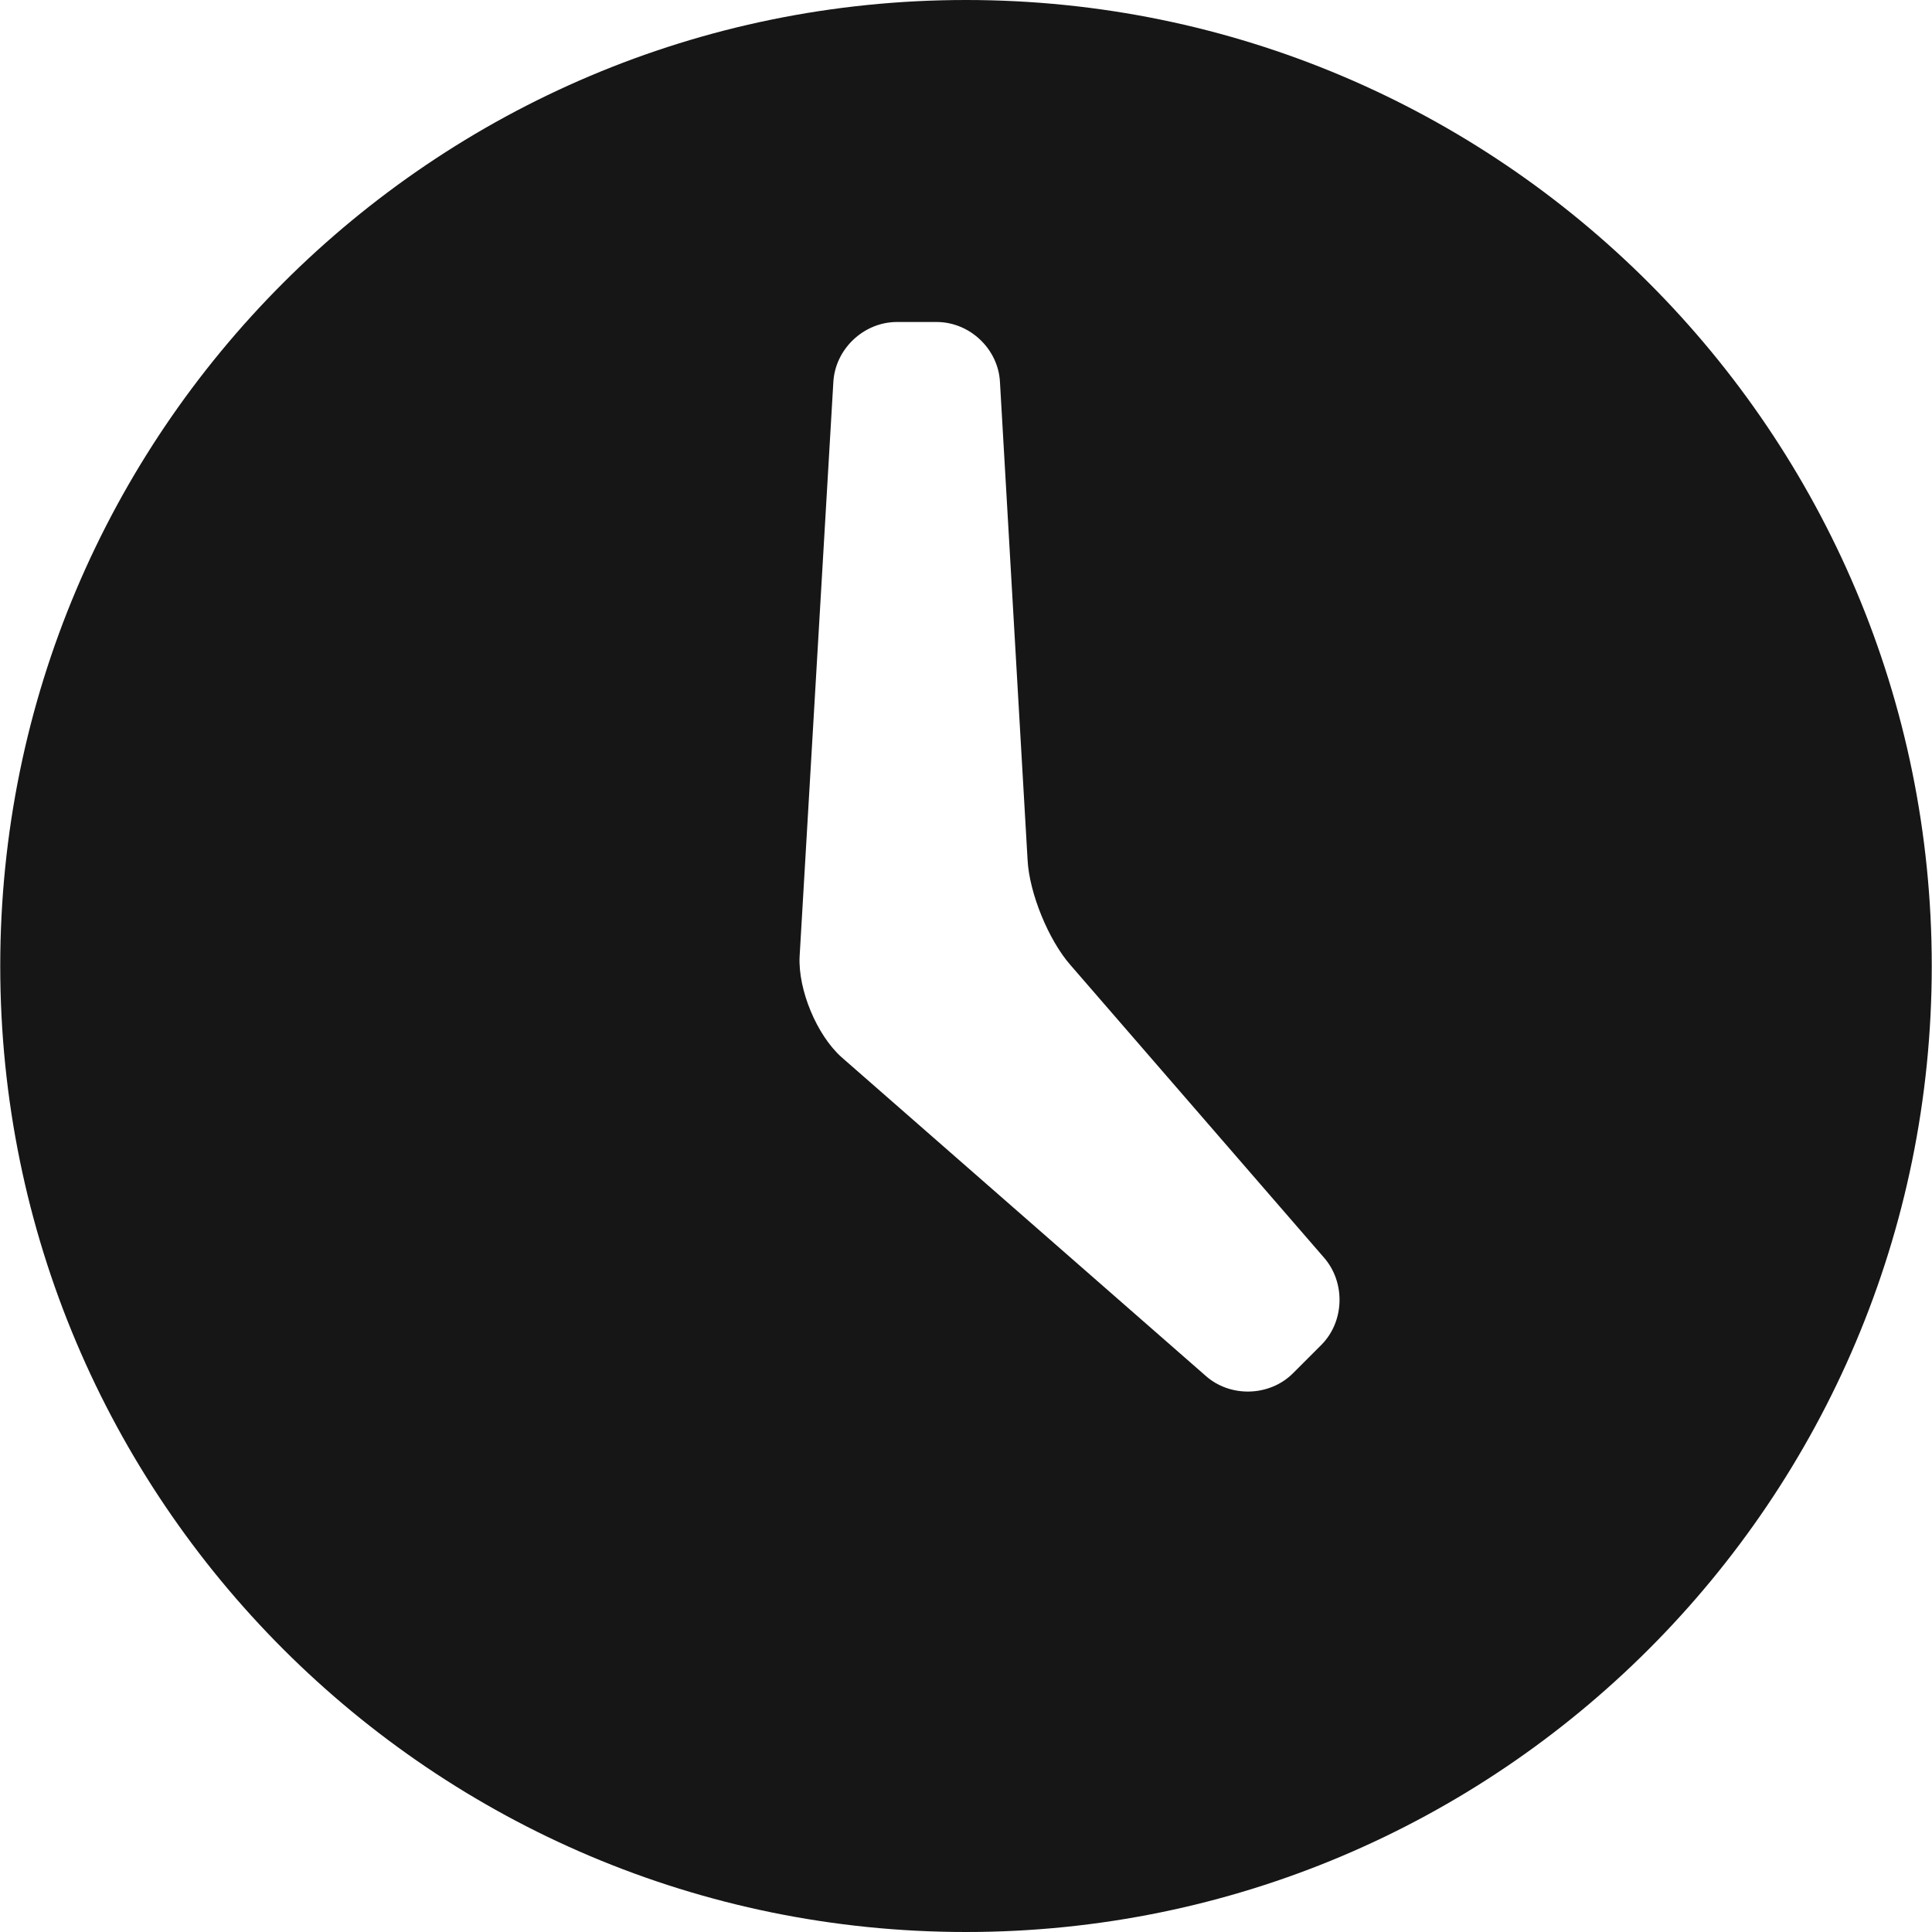
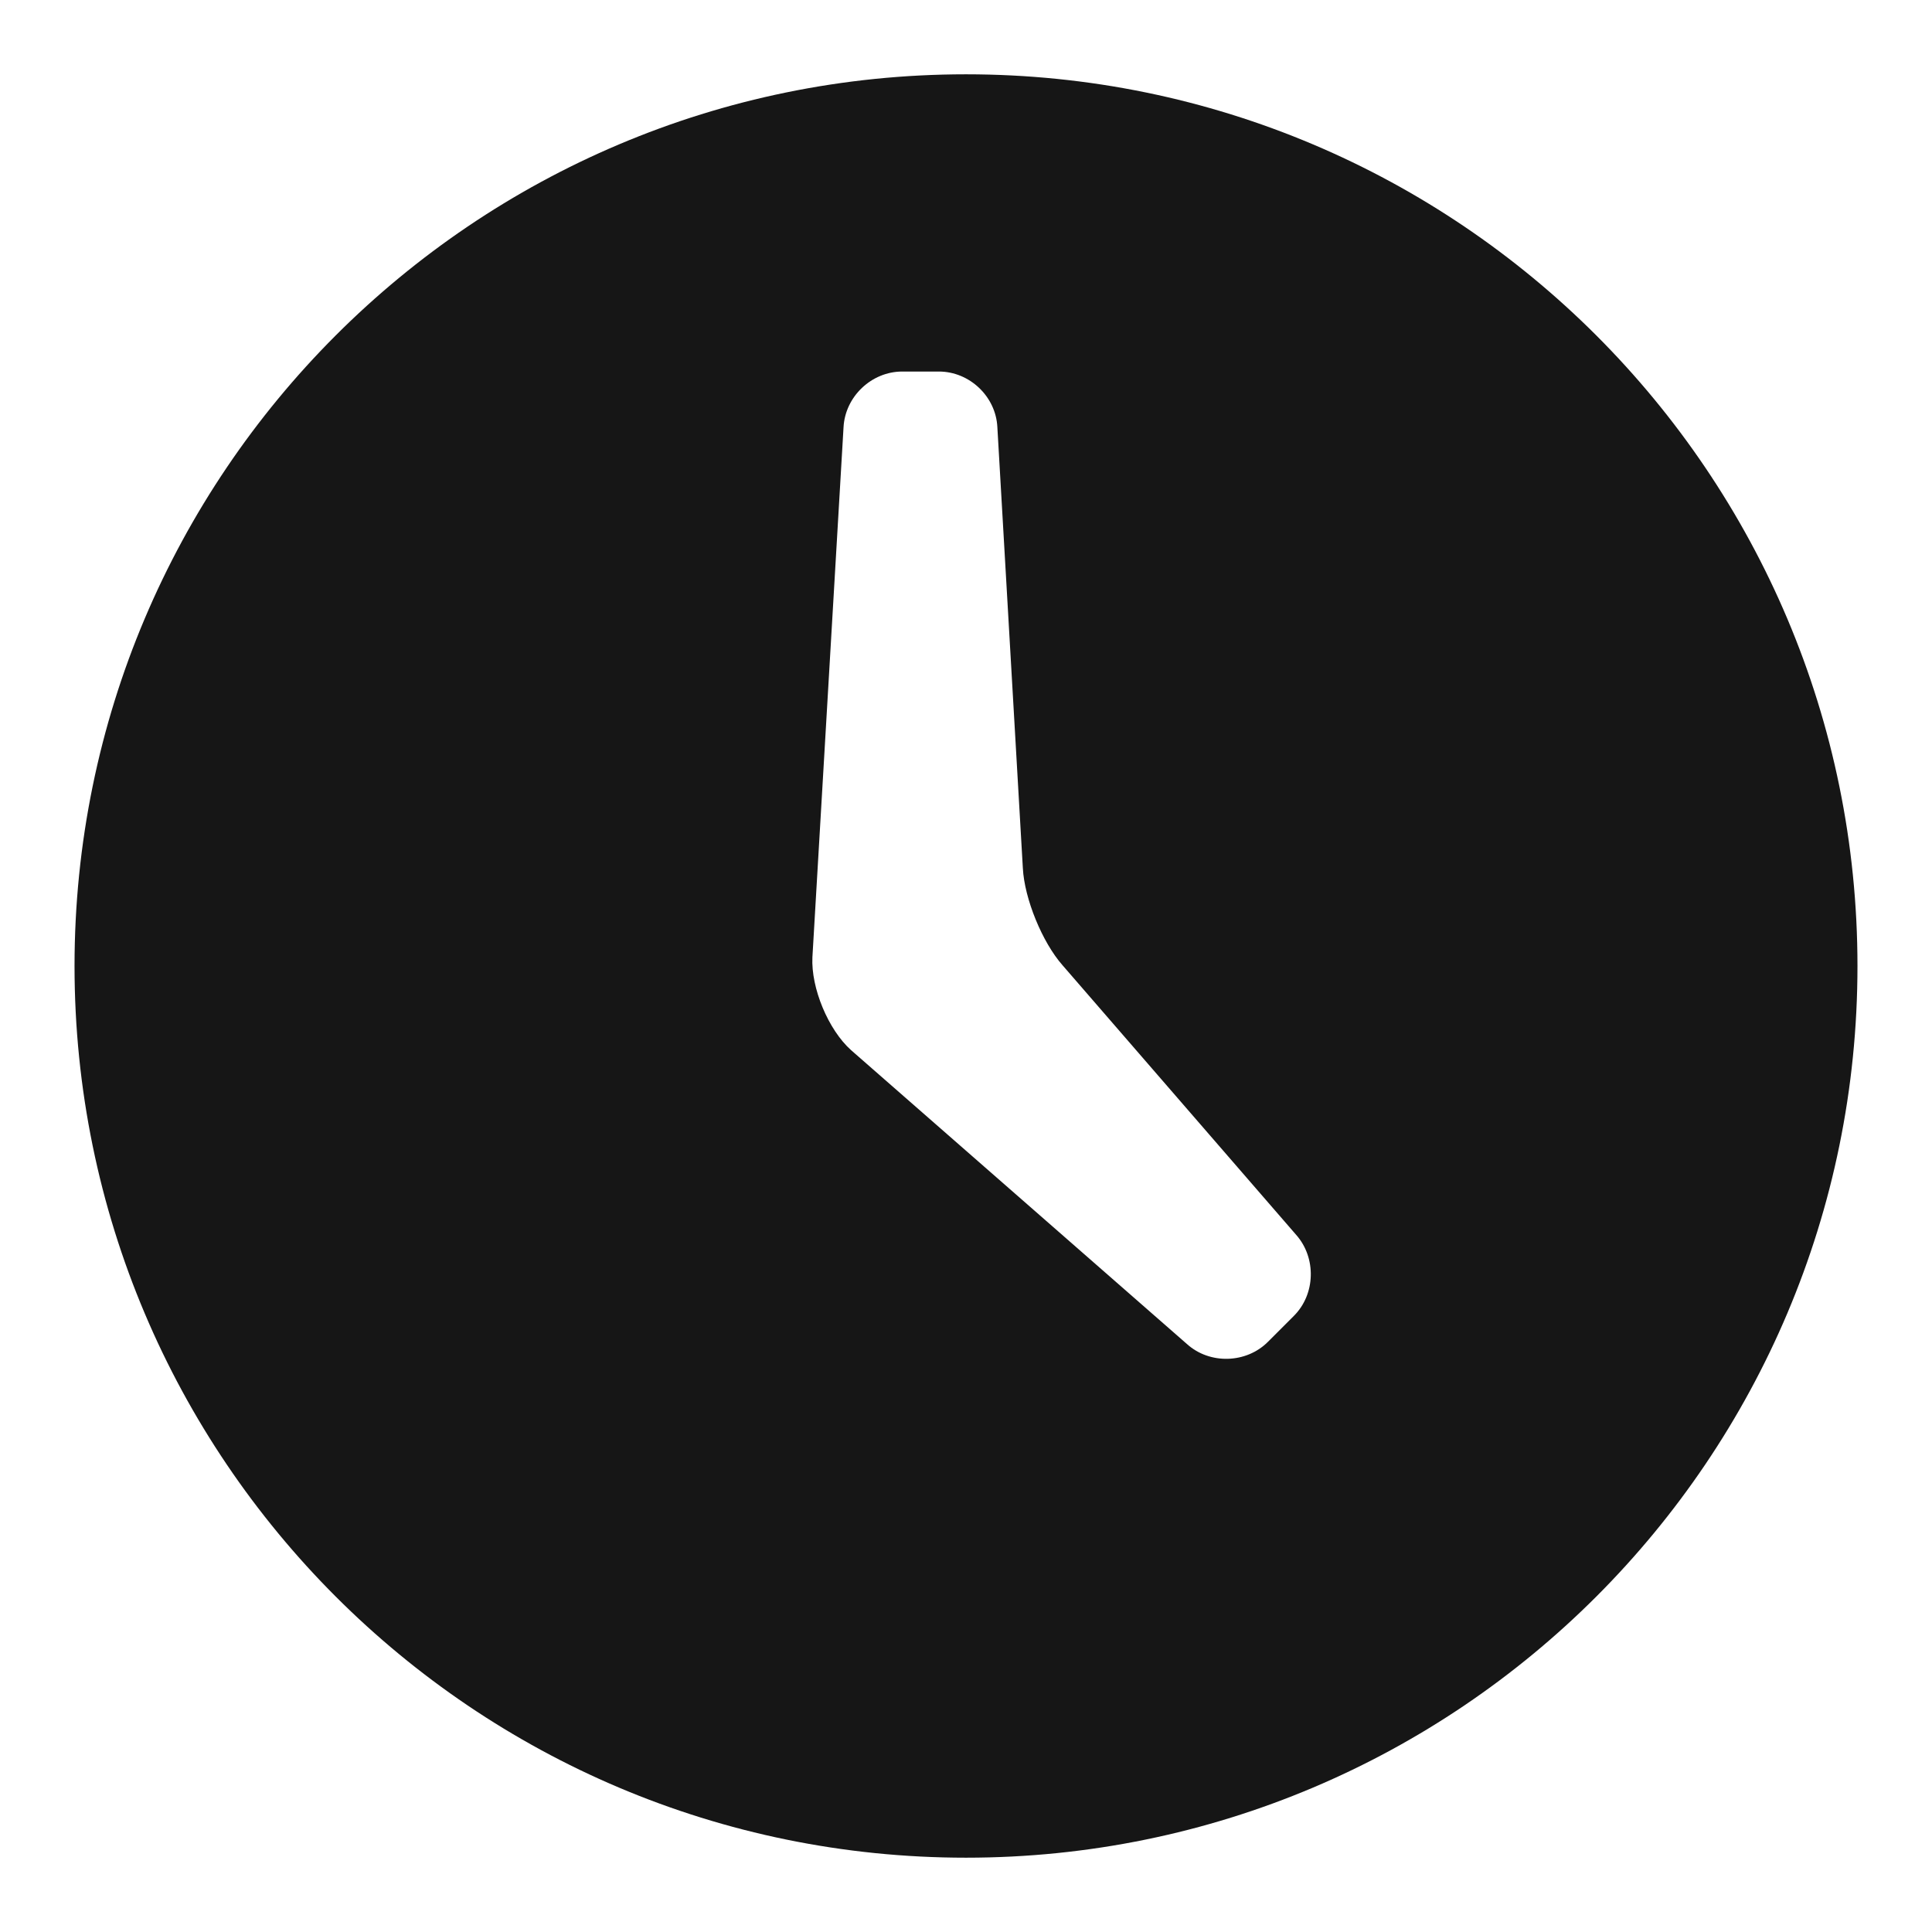
- <svg xmlns="http://www.w3.org/2000/svg" version="1.1" id="Layer_1" x="0px" y="0px" width="24px" height="24px" viewBox="0 0 24 24" enable-background="new 0 0 24 24" xml:space="preserve">
+ <svg xmlns="http://www.w3.org/2000/svg" version="1.1" id="Layer_1" x="0px" y="0px" width="24px" height="24px" viewBox="-1 -1 26 26" enable-background="new 0 0 24 24" xml:space="preserve">
  <g>
    <g>
      <path fill="#161616" fill-rule="evenodd" clip-rule="evenodd" d="M12,0C5.375,0,0.003,5.373,0.003,12c0,6.627,5.372,12,11.997,12    c6.626,0,11.997-5.373,11.997-12C23.997,5.373,18.626,0,12,0z M16.412,16.709l-0.35,0.35c-0.291,0.291-0.782,0.305-1.088,0.029    l-4.52-3.955c-0.308-0.275-0.541-0.838-0.521-1.25l0.419-7.134C10.374,4.336,10.729,4,11.142,4h0.493    c0.413,0,0.767,0.336,0.787,0.748l0.343,5.934c0.021,0.413,0.262,1,0.535,1.309l3.144,3.628    C16.717,15.928,16.704,16.418,16.412,16.709z" />
    </g>
  </g>
</svg>
